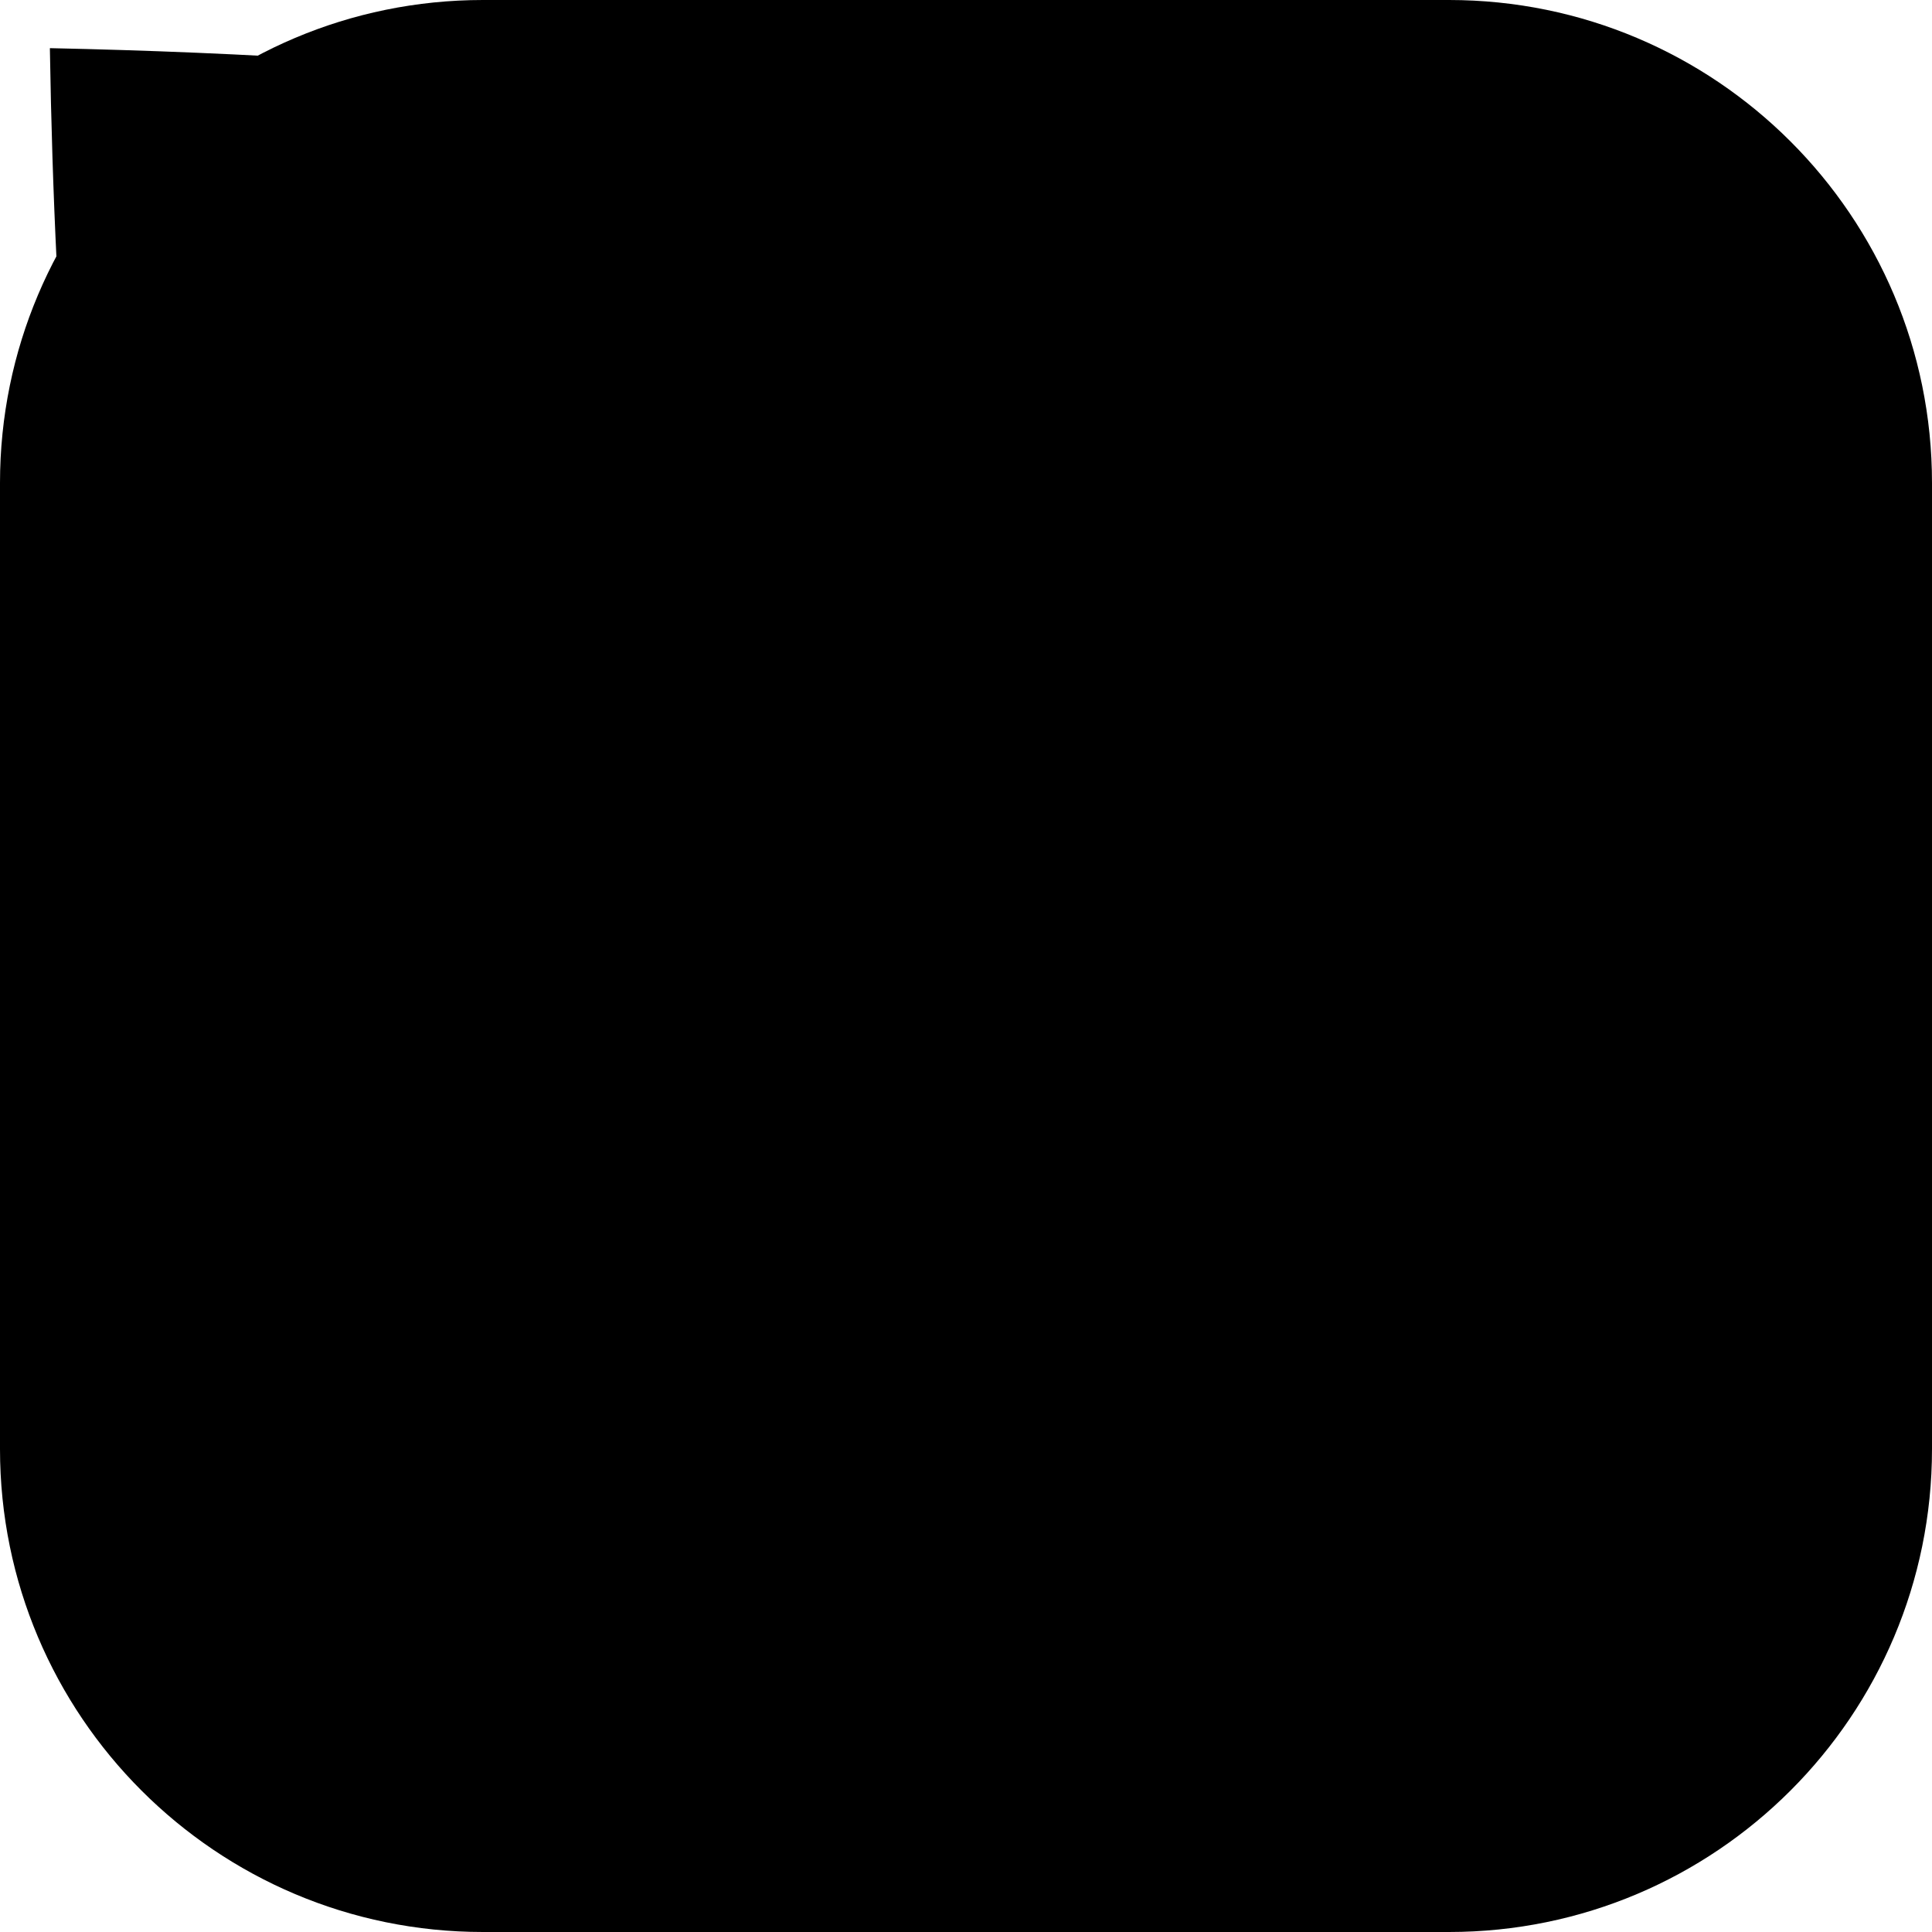
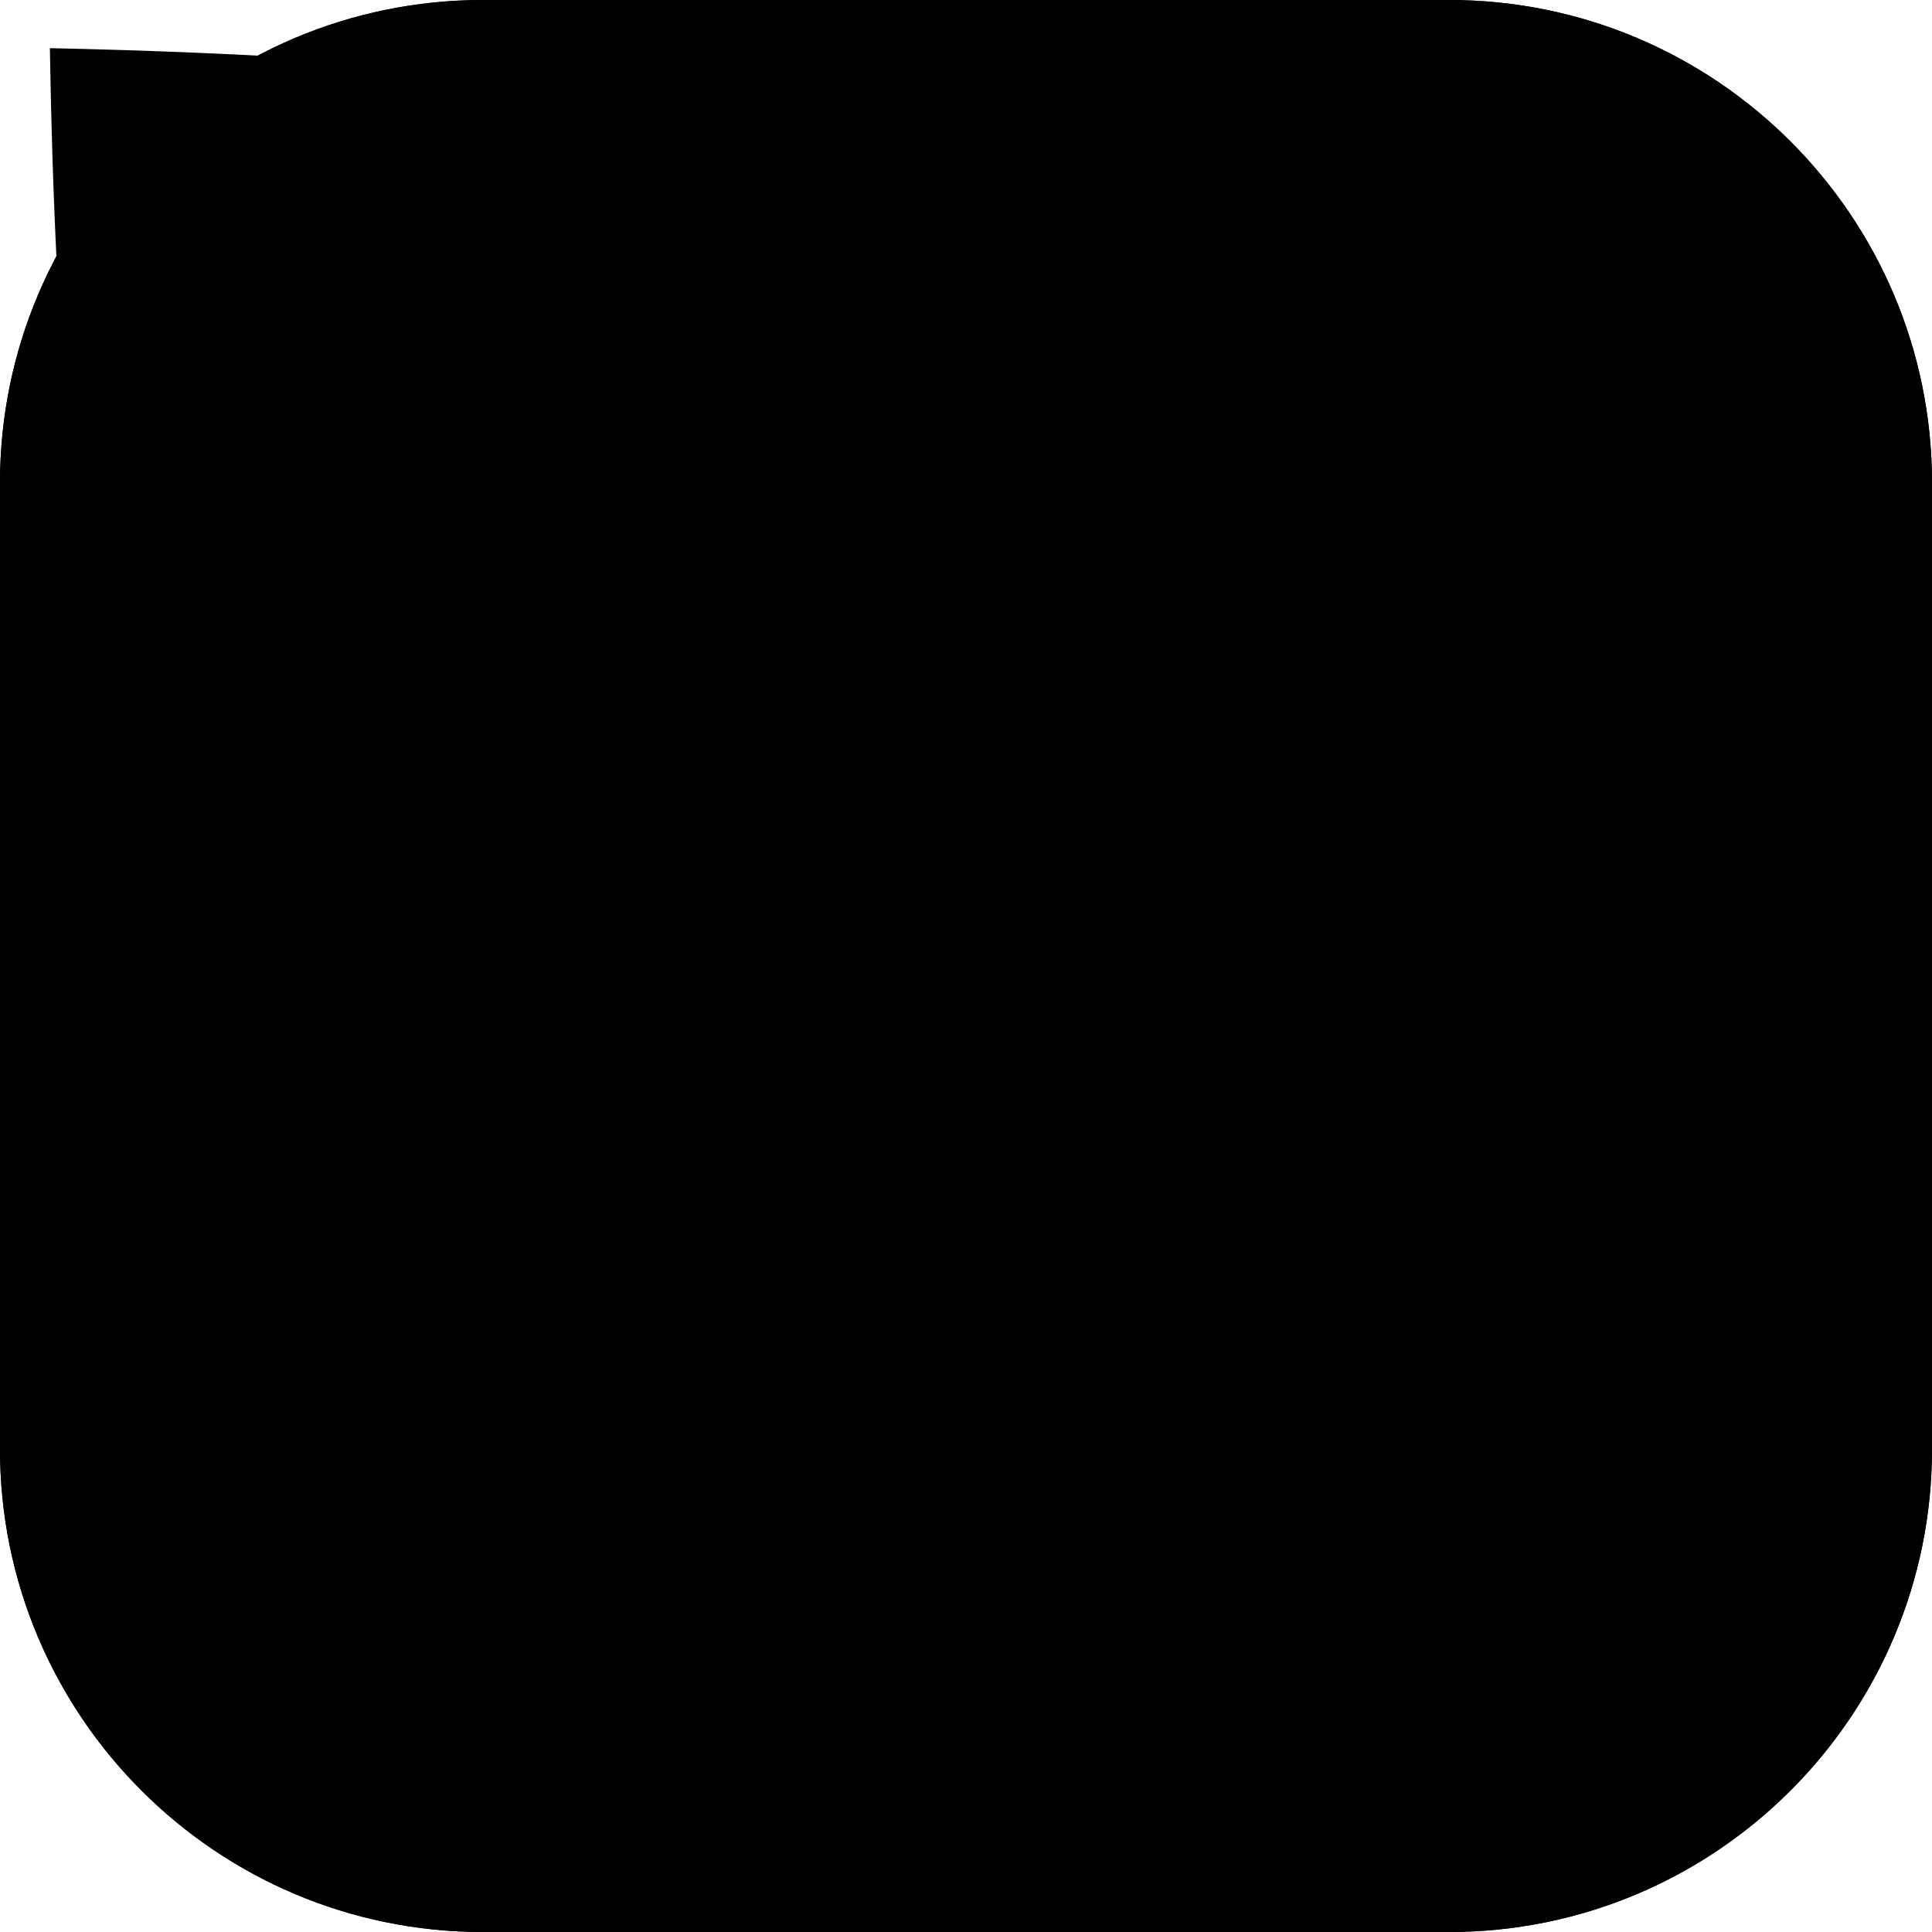
- <svg id="root" class="contener">
-   <rect id="roundBox" ry="20" rx="20" y="0" x="0" height="80" width="80" />
-   <g id="cursor">
+ <svg>
+   <g id="root" class="contener">
+     <rect id="roundBox" ry="20" rx="20" y="0" x="0" height="80" width="80" />
+   </g>
+   <g id="cursor" class="contener">
    <path d="M 2.066,1.994 L 2.066,2.044 C 2.258,13.884 3.124,25.861 5.585,37.462 C 5.866,35.597 6.289,33.753 6.853,31.95 C 10.93,18.278 23.383,7.773 37.391,5.562 C 33.727,4.825 30.029,4.227 26.347,3.681 C 18.308,2.647 10.178,2.167 2.066,1.994 z " />
    <circle class="contener2" cx="40" cy="40" r="25" />
  </g>
+   <g id="query" class="contener">
+     <rect id="roundBox" ry="20" rx="20" y="0" x="0" height="80" width="80" />
+   </g>
</svg>
